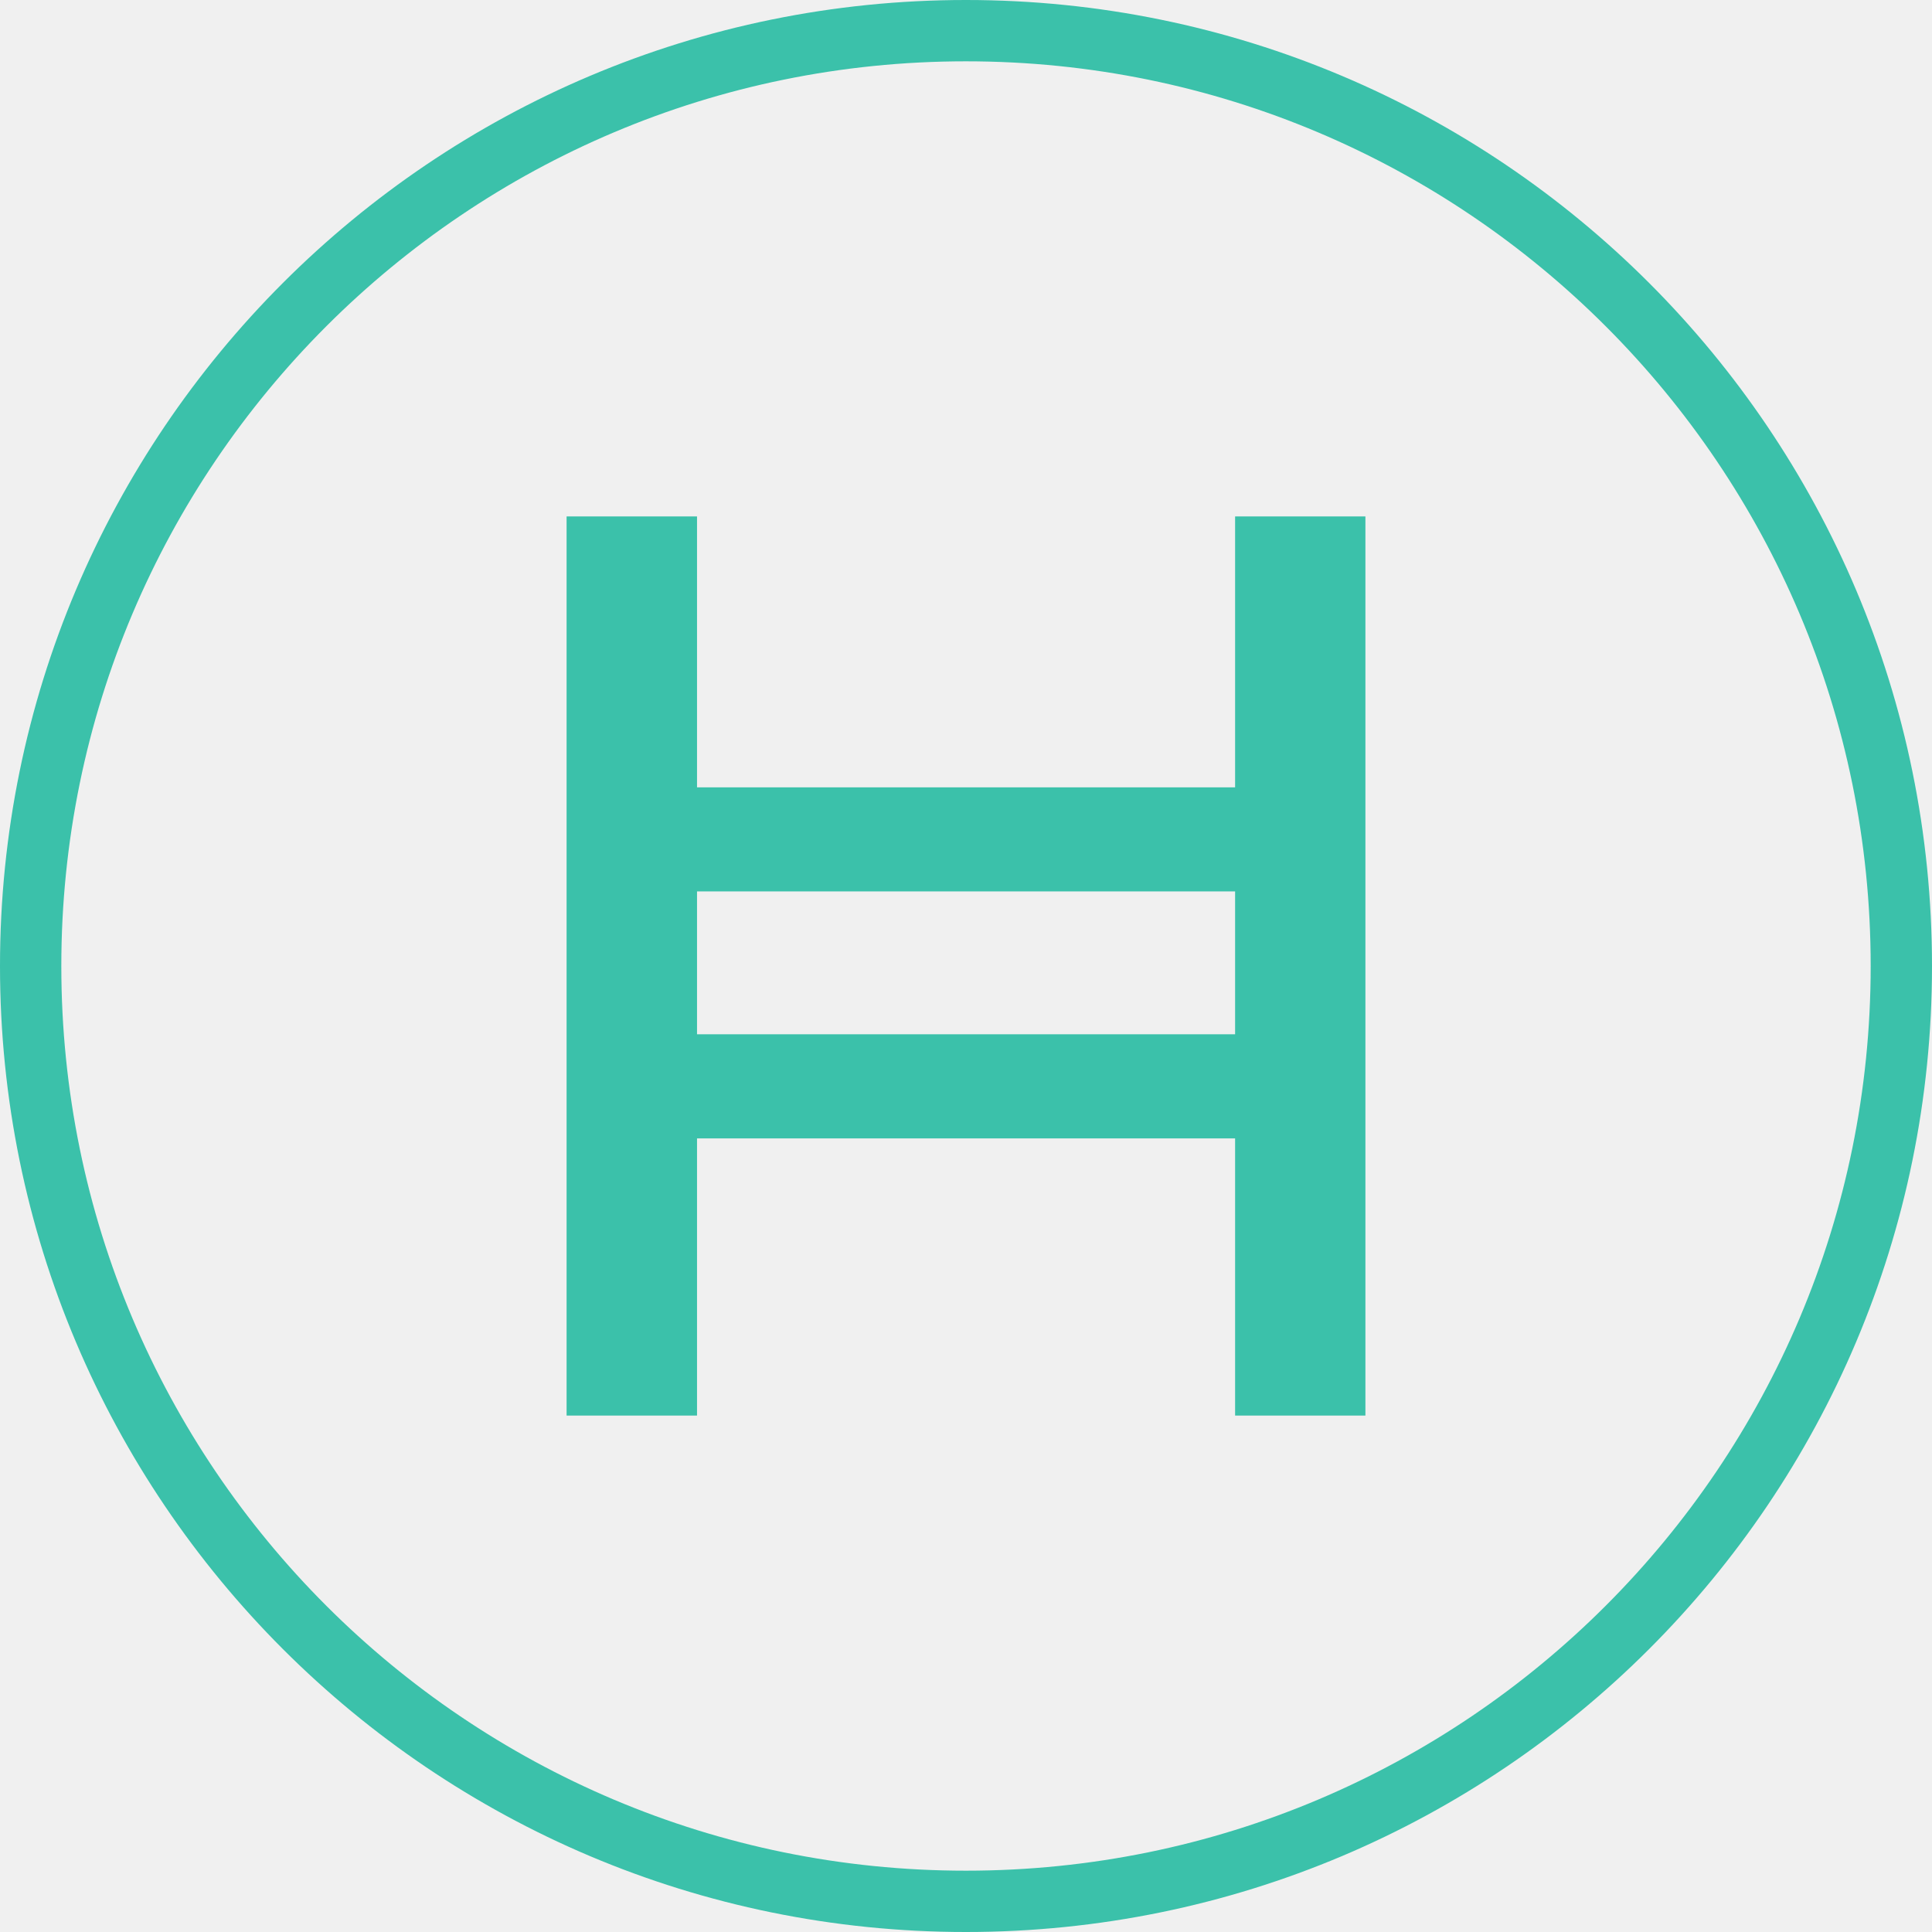
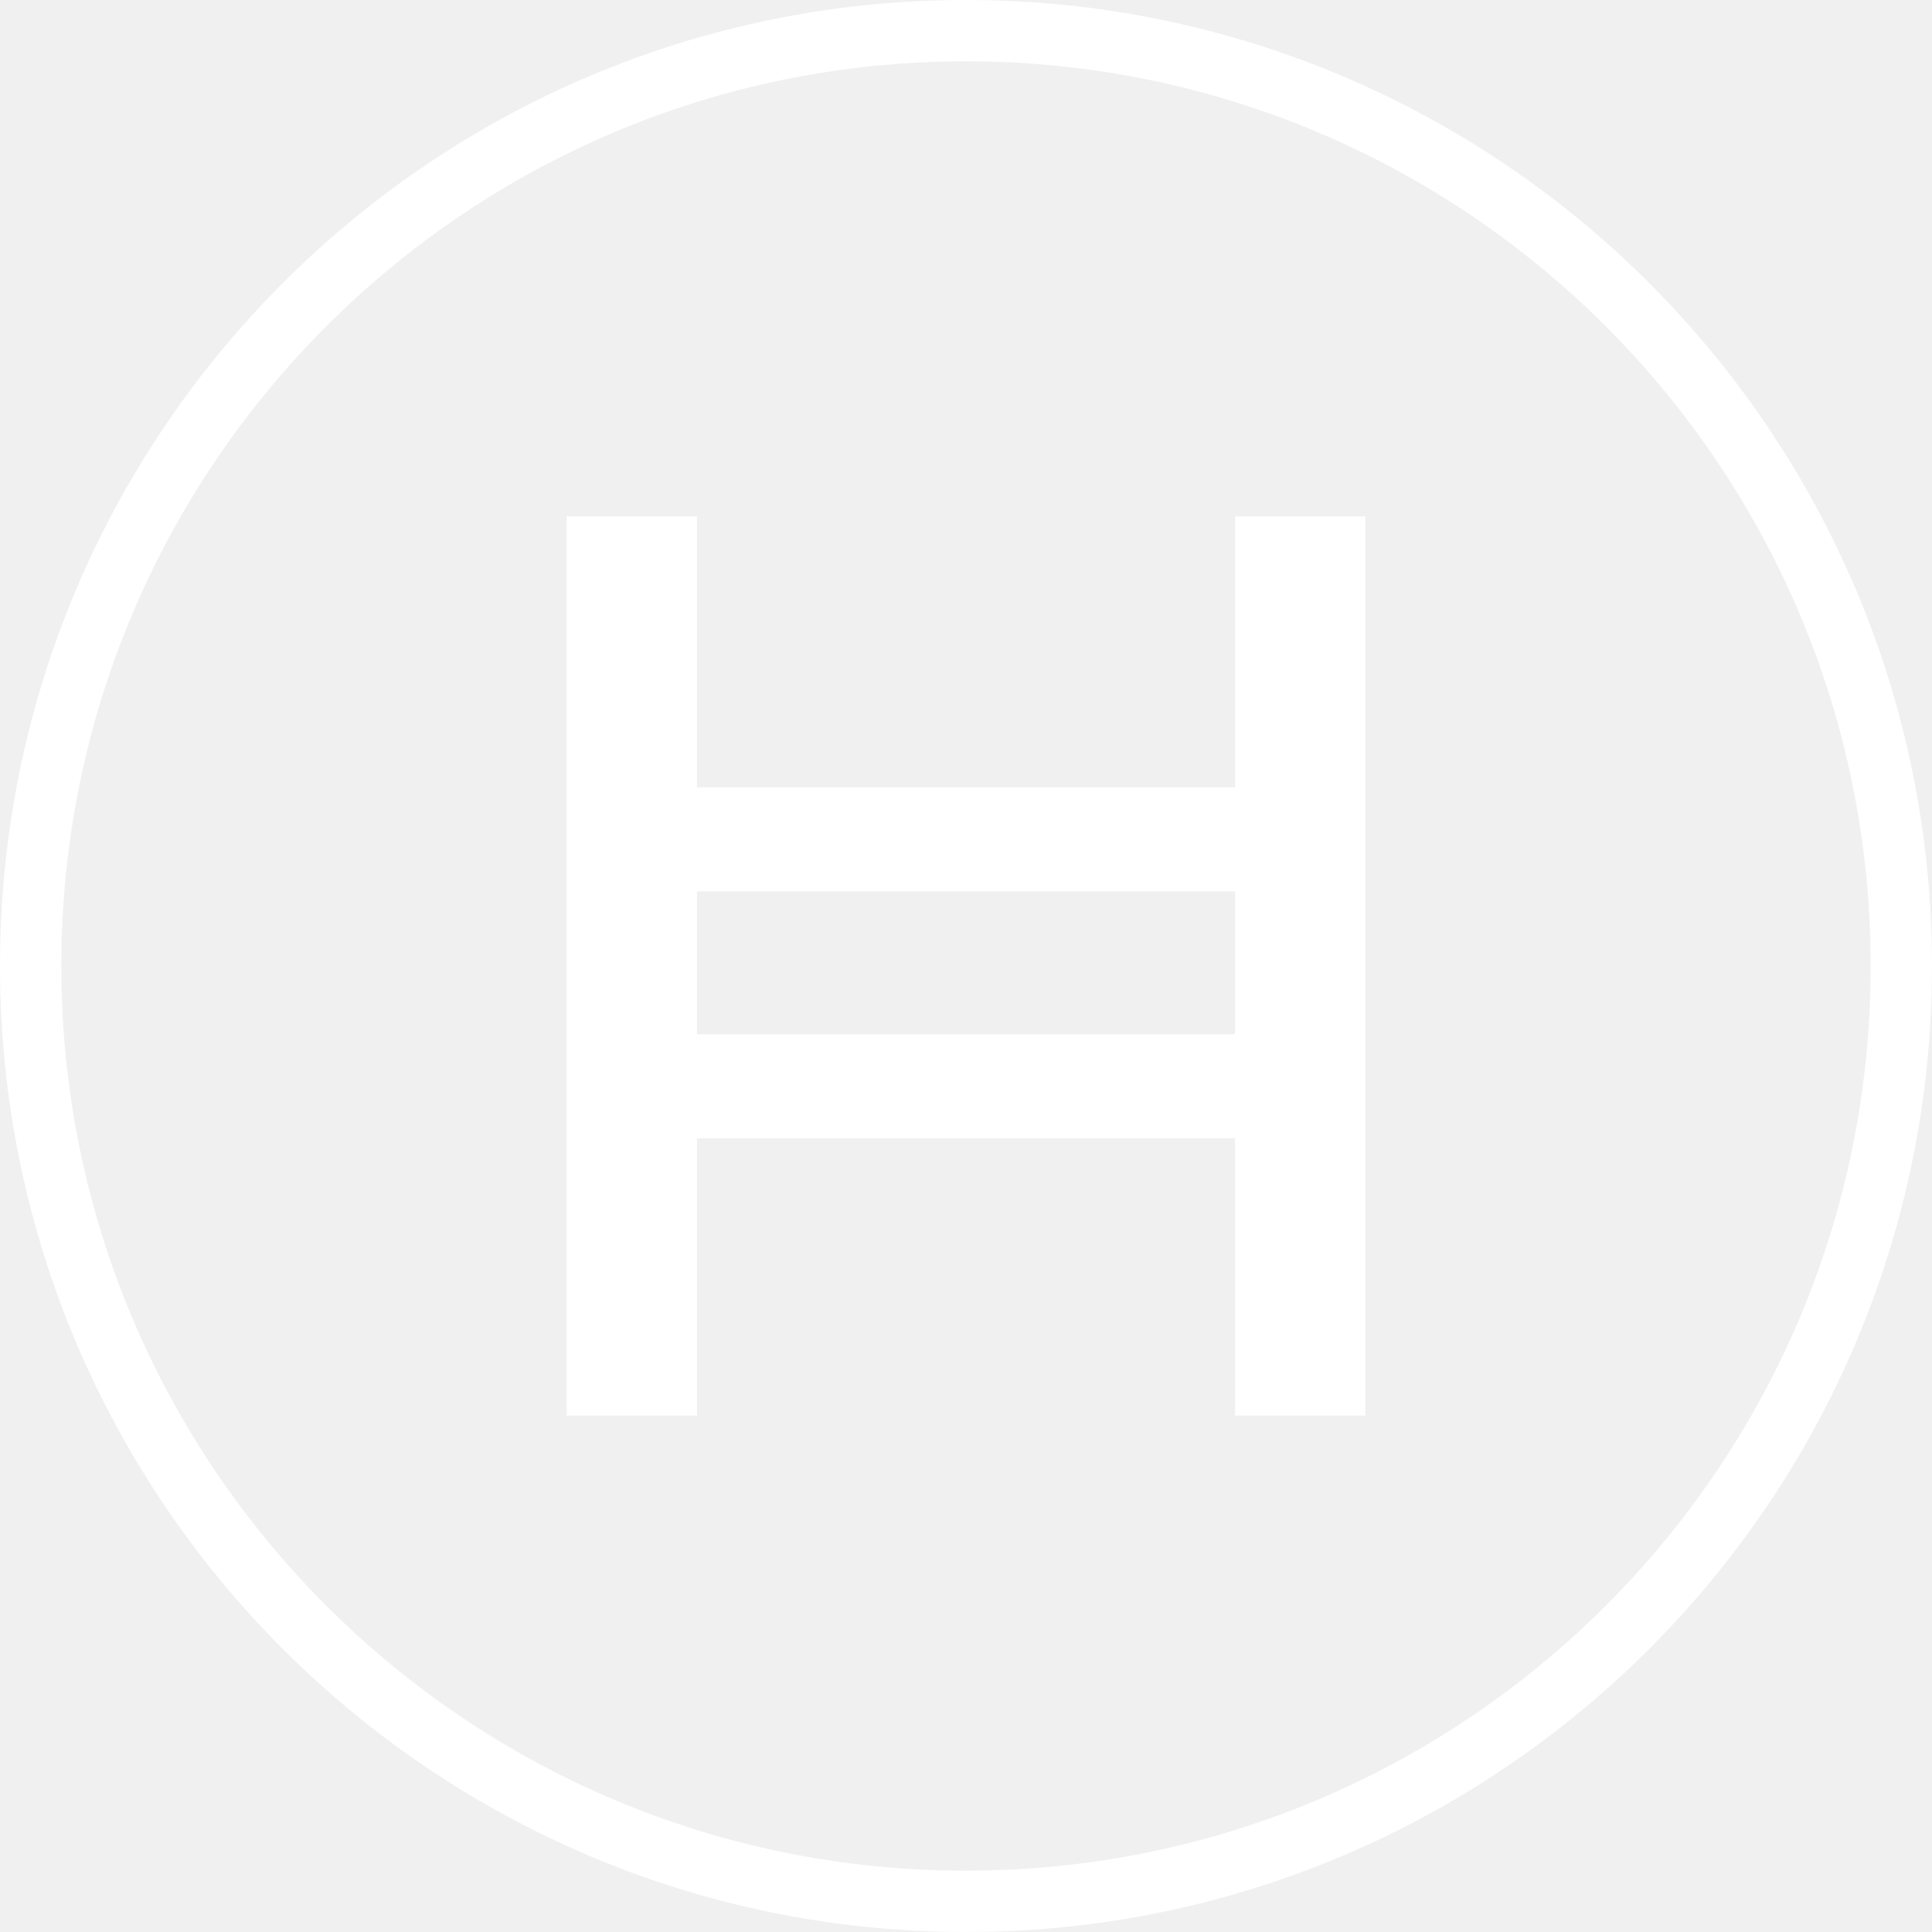
<svg xmlns="http://www.w3.org/2000/svg" width="31.507" height="31.507" version="1.1" id="svg6" style="fill:none">
  <defs id="defs10" />
-   <path d="m 0.5,15.754 c 0,8.425 6.829,15.253 15.252,15.253 8.427,0 15.255,-6.828 15.255,-15.253 C 31.007,7.329 24.18,0.5 15.752,0.5 7.329,0.5 0.5,7.329 0.5,15.754 Z" id="path2" style="clip-rule:evenodd;fill:none;fill-rule:evenodd;stroke:#3bc1aa;stroke-opacity:1" />
-   <path d="m 11.367,16.867 h 8.775 v -2.33 h -8.775 v 2.332 z M 20.142,12.84 H 11.367 V 8.422 H 9.24 v 14.663 h 2.127 v -4.52 h 8.775 v 4.52 h 2.125 V 8.422 h -2.125 z" id="path4" style="clip-rule:evenodd;fill:#3bc1aa;fill-opacity:1;fill-rule:evenodd" />
+   <path d="m 0.5,15.754 c 0,8.425 6.829,15.253 15.252,15.253 8.427,0 15.255,-6.828 15.255,-15.253 C 31.007,7.329 24.18,0.5 15.752,0.5 7.329,0.5 0.5,7.329 0.5,15.754 Z" id="path2" style="clip-rule:evenodd;fill:none;fill-rule:evenodd;stroke:#fff;stroke-opacity:1" />
+   <path d="m 11.367,16.867 h 8.775 v -2.33 h -8.775 v 2.332 z M 20.142,12.84 H 11.367 V 8.422 H 9.24 v 14.663 h 2.127 v -4.52 h 8.775 v 4.52 h 2.125 V 8.422 h -2.125 z" id="path4" style="clip-rule:evenodd;fill:#fff;fill-opacity:1;fill-rule:evenodd" />
</svg>
